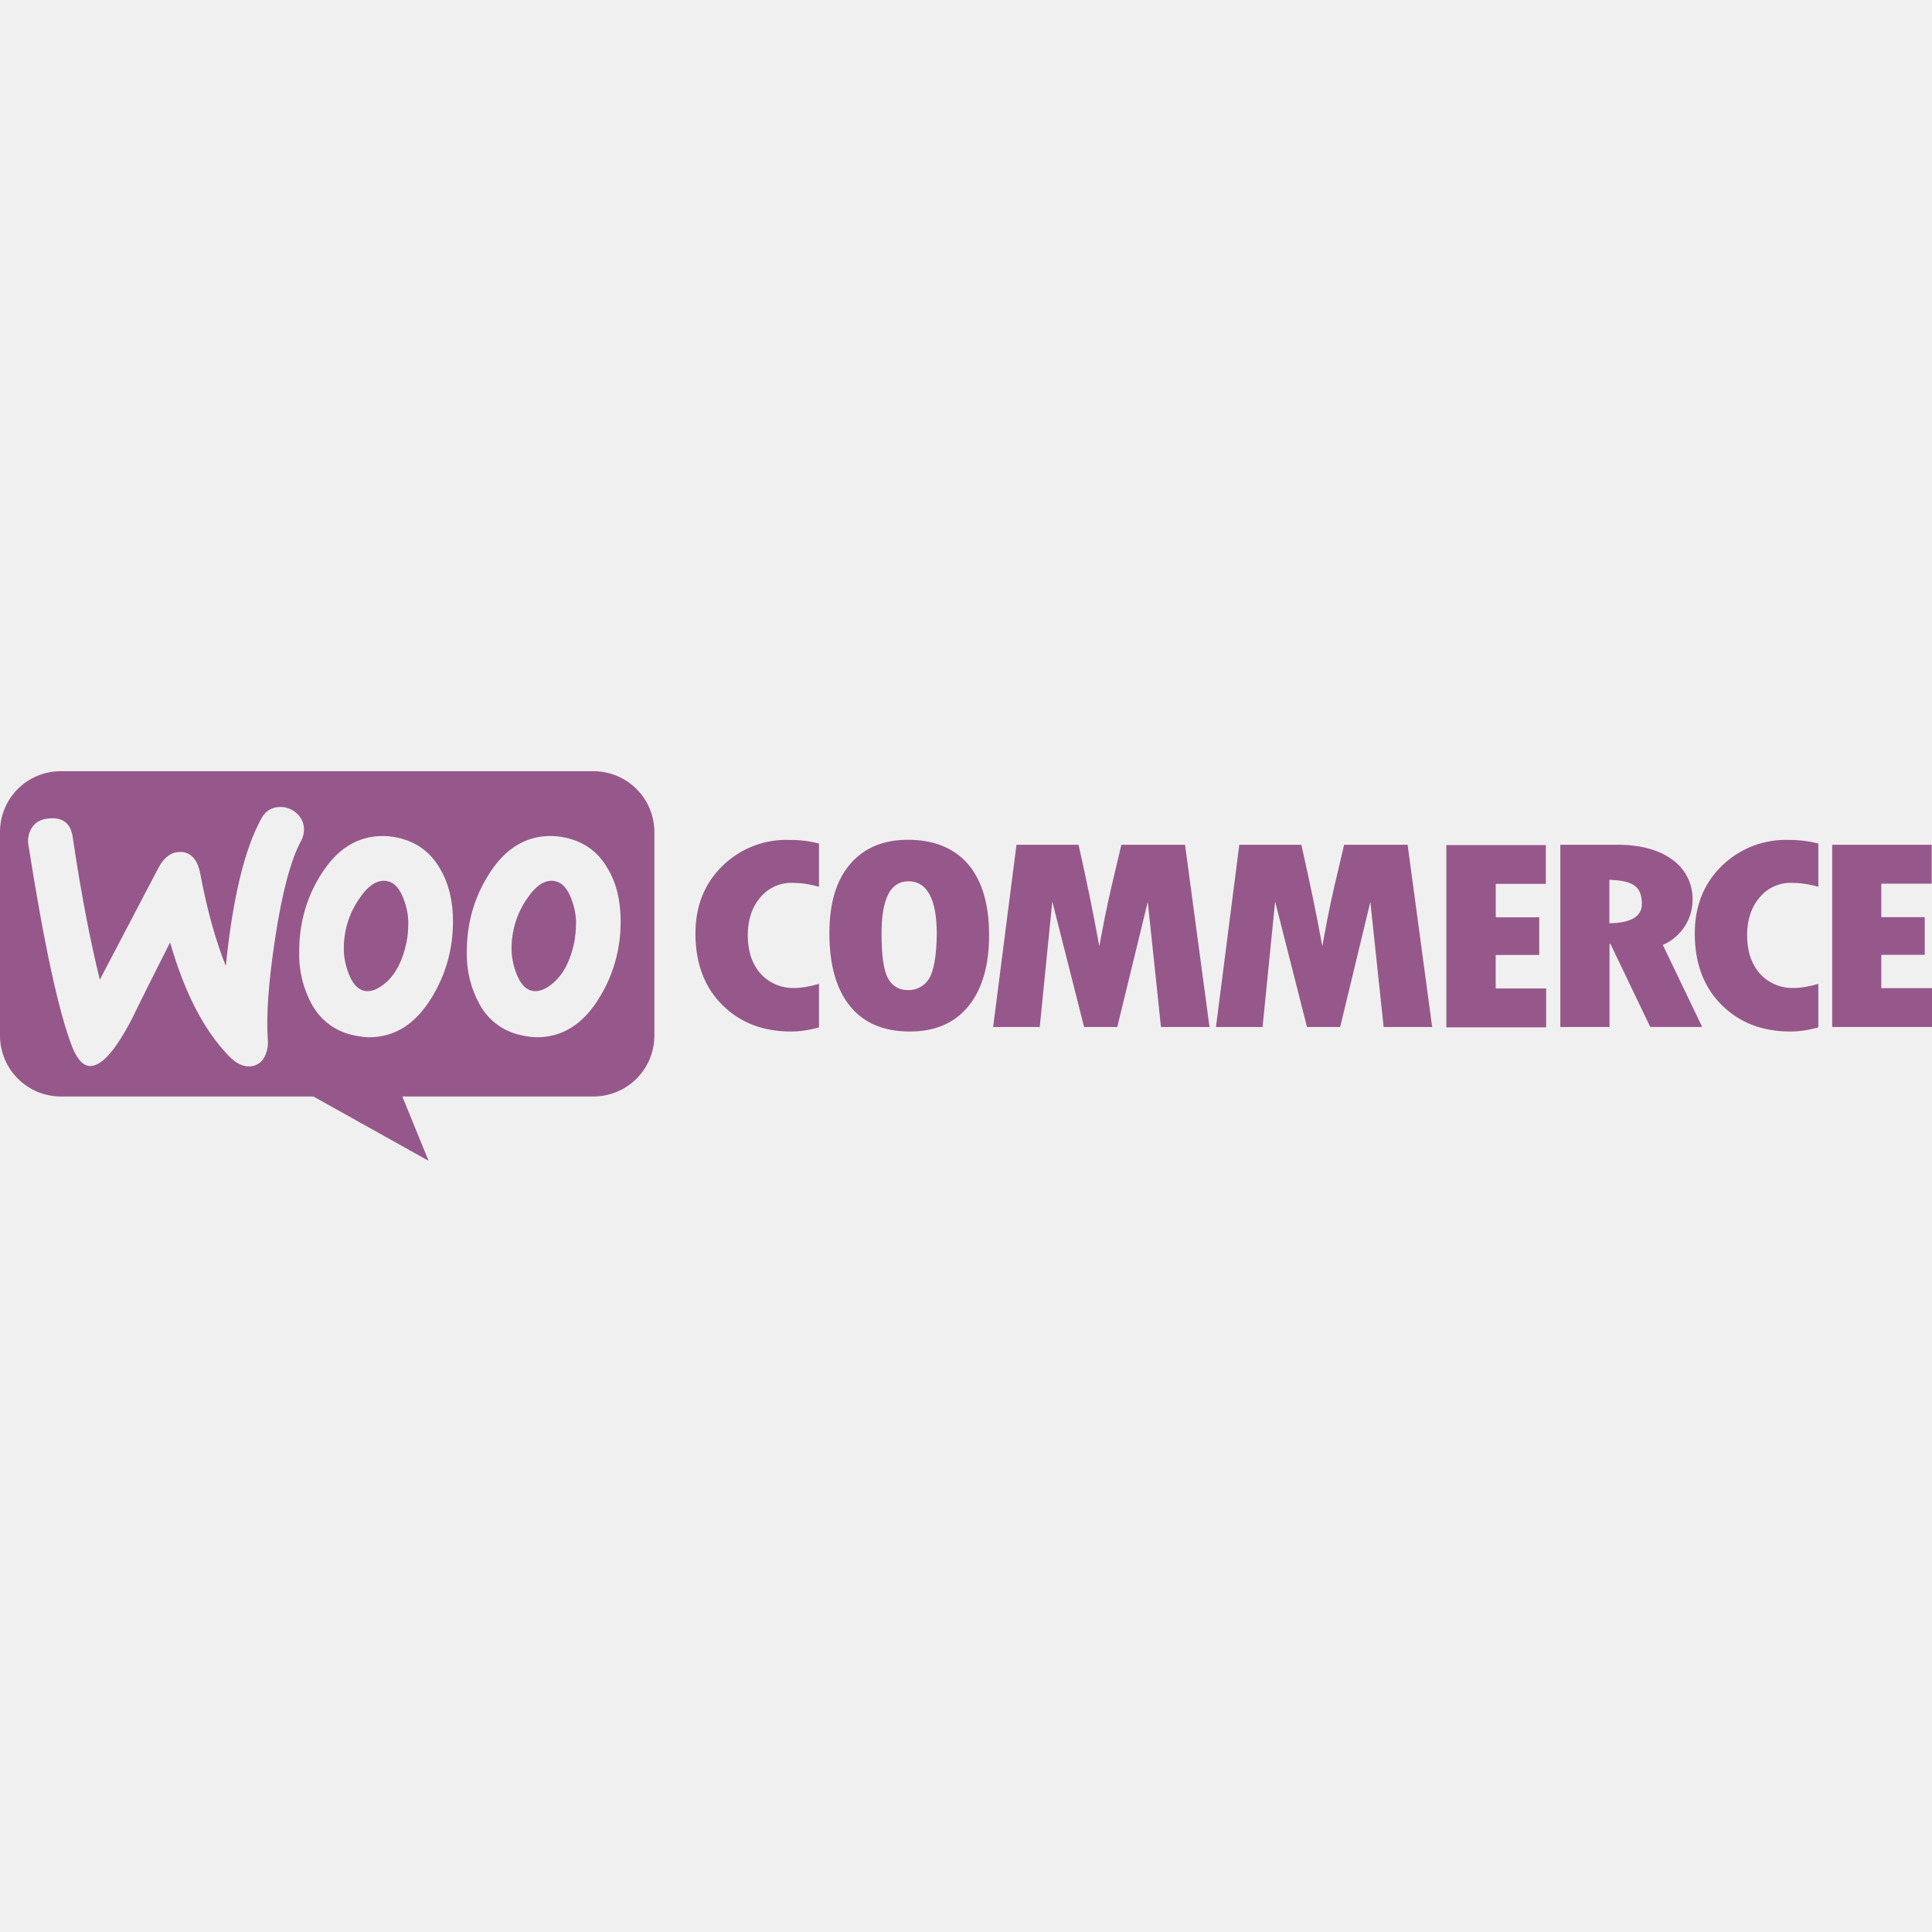
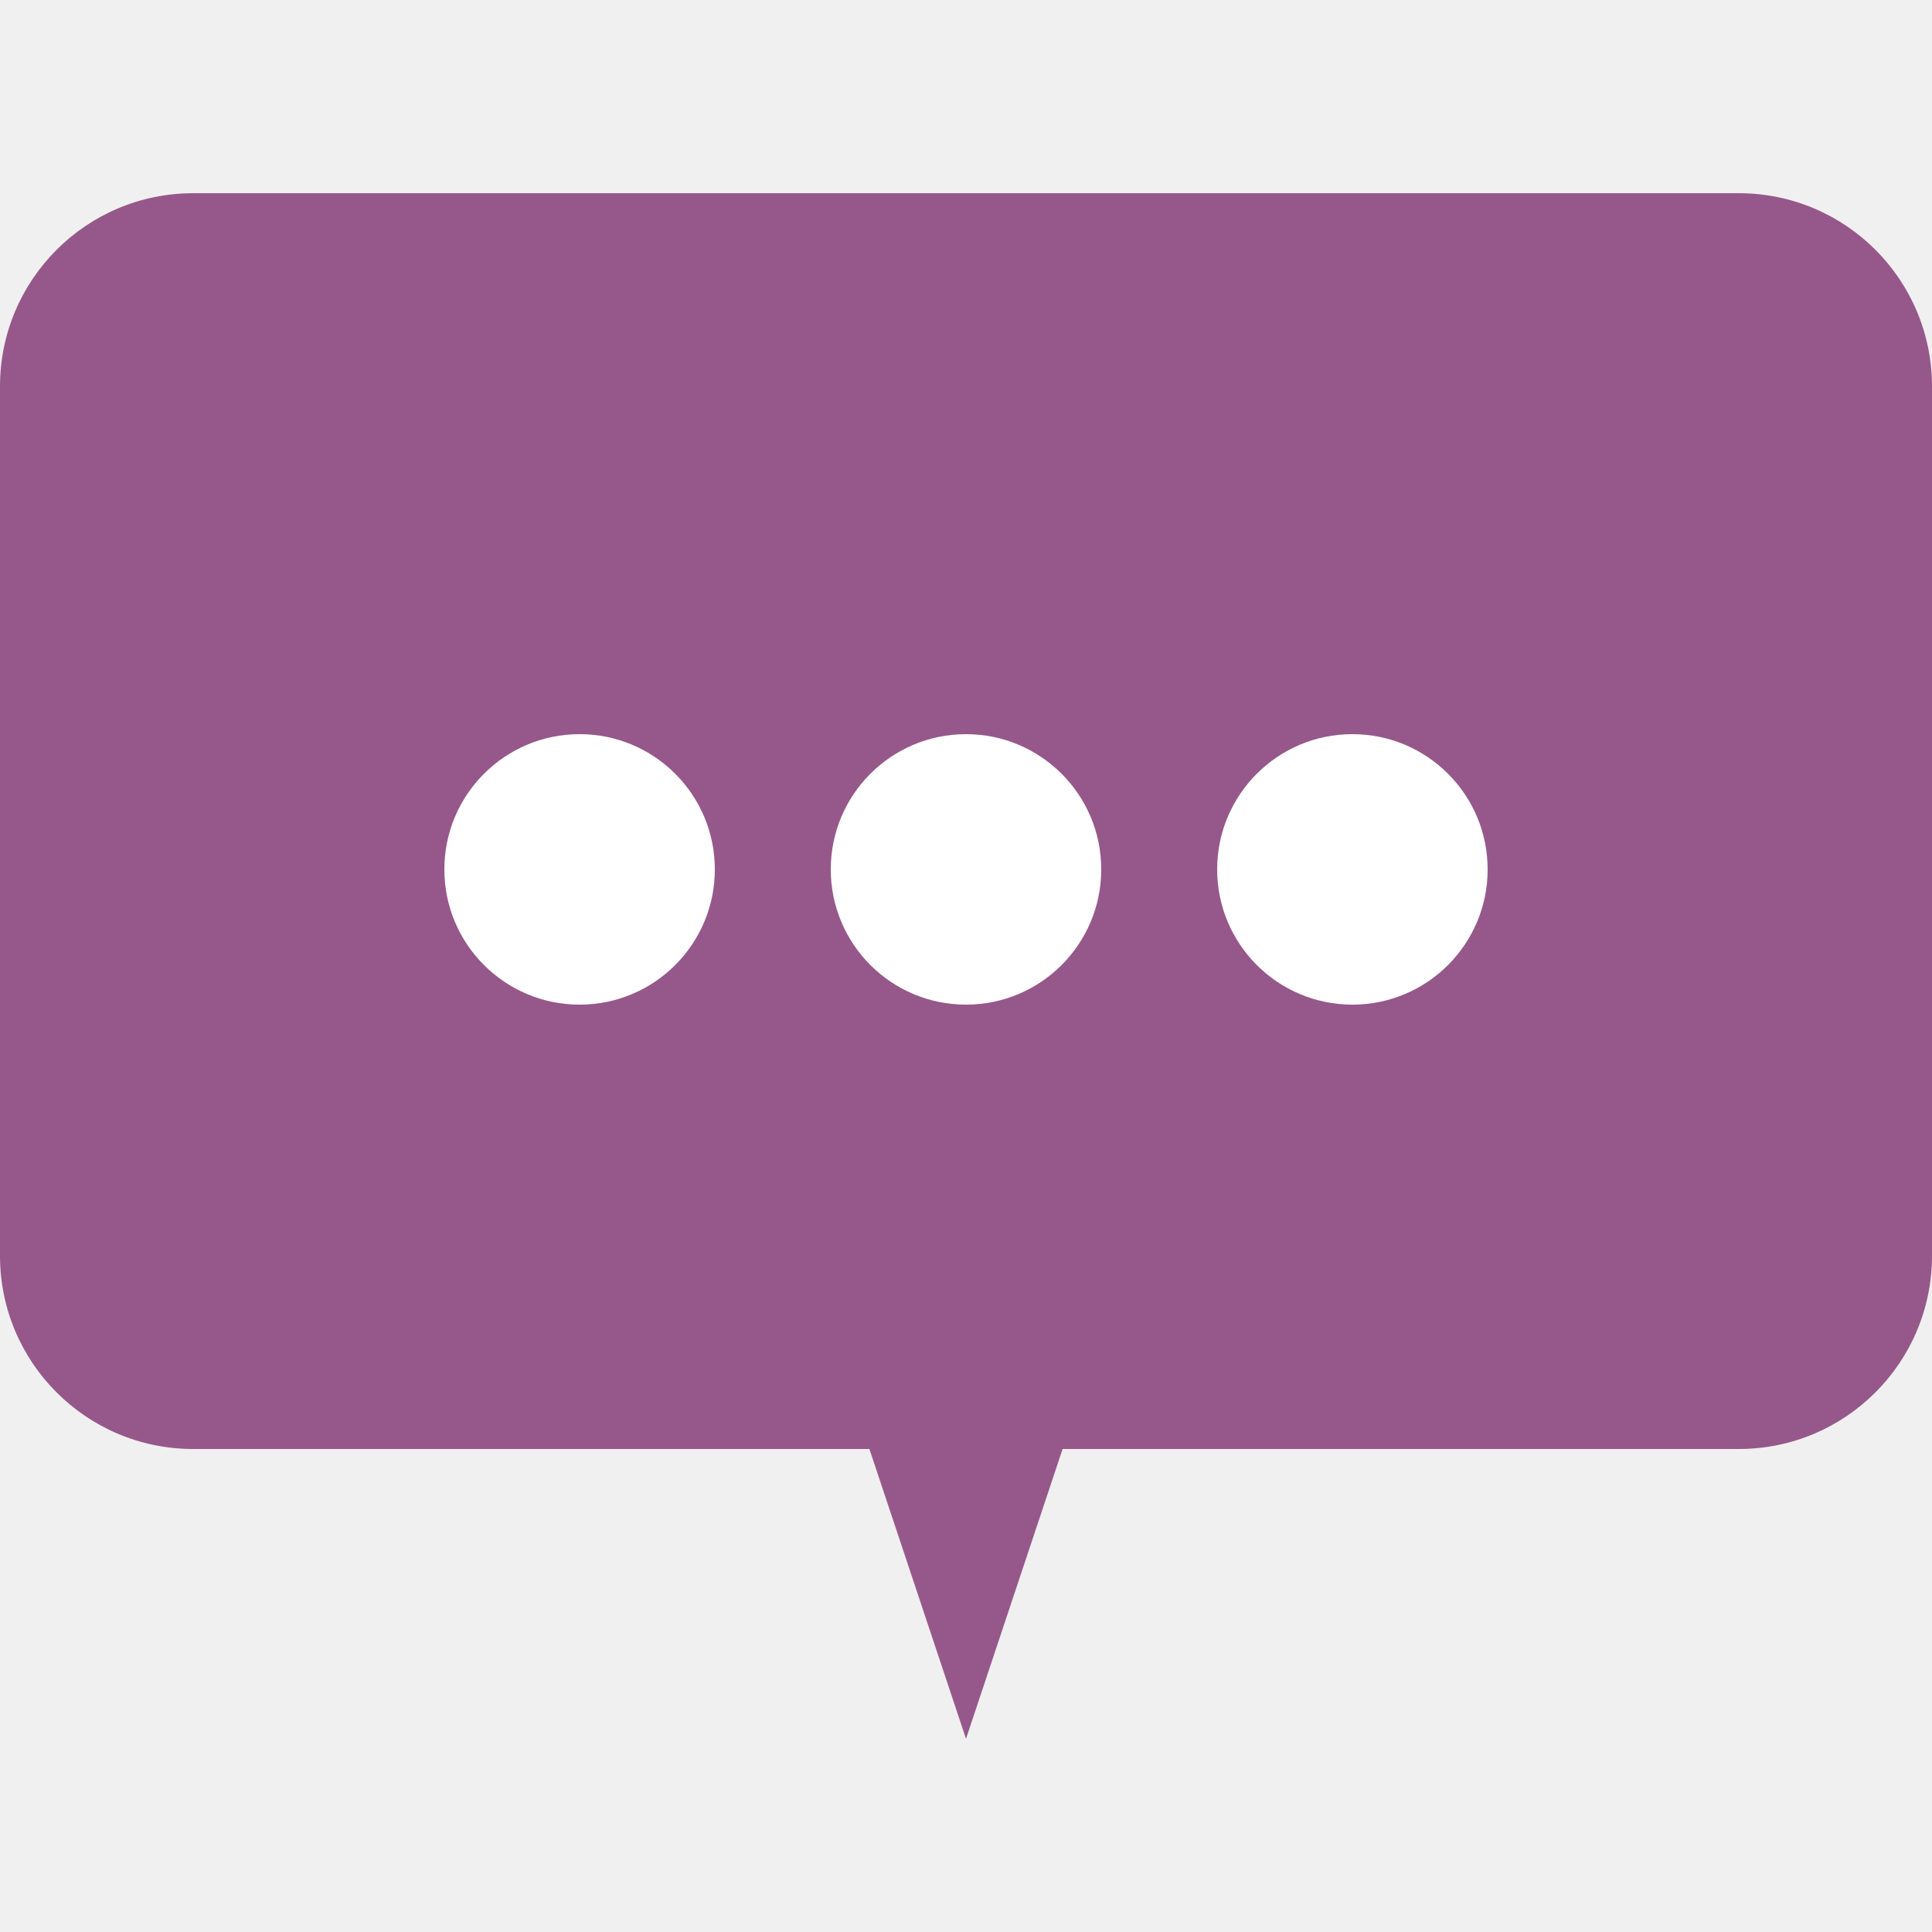
- <svg xmlns="http://www.w3.org/2000/svg" fill="#96588A" role="img" viewBox="0 0 24 24">
-   <path d="M.754 9.58a.754.754 0 00-.754.758v2.525c0 .42.339.758.758.758h3.135l1.431.799-.326-.799h2.373a.757.757 0 00.758-.758v-2.525a.757.757 0 00-.758-.758H.754zm2.709.445h.03c.065.001.124.023.179.067a.26.26 0 01.103.19.29.29 0 01-.033.16c-.13.239-.236.64-.322 1.199-.083.541-.114.965-.094 1.267a.392.392 0 01-.039.219.213.213 0 01-.176.12c-.086.006-.177-.034-.263-.124-.31-.316-.555-.788-.735-1.416-.216.425-.375.744-.478.957-.196.376-.363.568-.502.578-.09.007-.166-.069-.233-.228-.17-.436-.352-1.277-.548-2.524a.297.297 0 01.054-.222c.047-.064.116-.095.21-.102.169-.013.265.065.288.238.103.695.217 1.284.336 1.766l.727-1.387c.066-.126.15-.192.25-.199.146-.01.237.083.273.28.083.441.188.817.315 1.136.086-.844.233-1.453.44-1.828a.255.255 0 01.218-.147zm1.293.36c.056 0 .116.006.18.02.232.05.411.177.53.386.107.18.161.395.161.654 0 .343-.087.654-.26.94-.2.332-.459.5-.781.5a.88.88 0 01-.18-.022.763.763 0 01-.531-.384 1.287 1.287 0 01-.158-.659c0-.342.085-.655.258-.937.202-.333.462-.498.78-.498zm2.084 0c.056 0 .116.006.18.02.236.05.411.177.53.386.107.18.16.395.16.654 0 .343-.086.654-.259.94-.2.332-.459.5-.781.5a.88.88 0 01-.18-.022.763.763 0 01-.531-.384 1.287 1.287 0 01-.16-.659c0-.342.087-.655.26-.937.202-.333.462-.498.78-.498zm4.437.047c-.305 0-.546.102-.718.304-.173.203-.256.49-.256.856 0 .395.086.697.256.906.17.21.418.316.744.316.315 0 .559-.107.728-.316.17-.21.256-.504.256-.883s-.087-.673-.26-.879c-.176-.202-.424-.304-.75-.304zm-1.466.002a1.13 1.13 0 00-.84.326c-.223.22-.332.499-.332.838 0 .362.108.658.328.88.22.223.505.336.861.336.103 0 .22-.016.346-.052v-.54c-.117.034-.216.051-.303.051a.545.545 0 01-.422-.177c-.106-.12-.16-.278-.16-.48 0-.19.053-.348.156-.468a.498.498 0 01.397-.181c.103 0 .212.015.332.049v-.537a1.394 1.394 0 00-.363-.045zm12.414 0a1.135 1.135 0 00-.84.326c-.223.22-.332.499-.332.838 0 .362.108.658.328.88.22.223.506.336.861.336.103 0 .22-.016.346-.052v-.54c-.116.034-.216.051-.303.051a.545.545 0 01-.422-.177c-.106-.12-.16-.278-.16-.48 0-.19.053-.348.156-.468a.498.498 0 01.397-.181c.103 0 .212.015.332.049v-.537a1.394 1.394 0 00-.363-.045zm-9.598.06l-.29 2.264h.579l.156-1.559.395 1.559h.412l.379-1.555.164 1.555h.603l-.304-2.264h-.791l-.12.508c-.03.13-.06.264-.087.4l-.067.352a29.97 29.97 0 00-.258-1.26h-.771zm2.768 0l-.29 2.264h.579l.156-1.559.396 1.559h.412l.375-1.555.165 1.555h.603l-.305-2.264h-.789l-.119.508c-.03.13-.06.264-.086.4l-.066.352c-.063-.352-.15-.771-.26-1.26h-.771zm3.988 0v2.264h.611v-1.031h.012l.494 1.03h.645l-.489-1.019a.61.61 0 00.37-.552.598.598 0 00-.25-.506c-.167-.123-.394-.186-.68-.186h-.713zm3.377 0v2.264H24v-.483h-.63v-.414h.54v-.468h-.54v-.416h.626v-.483H22.76zm-4.793.004v2.264h1.24v-.483h-.627v-.416h.541v-.468h-.54v-.415h.622v-.482h-1.236zm2.025.432c.146.003.25.025.313.072.063.046.091.12.091.227 0 .156-.135.236-.404.24v-.54zm-15.22.011c-.104 0-.205.069-.301.211a1.078 1.078 0 00-.2.639c0 .096.02.2.06.303.049.13.117.198.196.215.083.016.173-.02.27-.106.123-.11.205-.273.252-.492.016-.077.023-.16.023-.246 0-.097-.02-.2-.06-.303-.05-.13-.116-.198-.196-.215a.246.246 0 00-.045-.006zm2.083 0c-.103 0-.204.069-.3.211a1.078 1.078 0 00-.2.639c0 .096.02.2.06.303.049.13.117.198.196.215.083.016.173-.02.27-.106.123-.11.205-.273.252-.492.013-.077.023-.16.023-.246 0-.097-.02-.2-.06-.303-.05-.13-.116-.198-.196-.215a.246.246 0 00-.045-.006zm4.428.006c.233 0 .354.218.354.66-.004.273-.038.46-.098.553a.293.293 0 01-.262.139.266.266 0 01-.242-.139c-.056-.093-.084-.28-.084-.562 0-.436.11-.65.332-.65Z" />
+ <svg xmlns="http://www.w3.org/2000/svg" viewBox="0 0 100 100">
+   <path fill="#96588A" d="M10 10 h80 a10 10 0 0 1 10 10 v45 a10 10 0 0 1-10 10 H55 L50 90 L45 75 H10 a10 10 0 0 1-10-10 V20 a10 10 0 0 1 10-10z" />
+   <circle cx="30" cy="45" r="7" fill="white" />
+   <circle cx="50" cy="45" r="7" fill="white" />
+   <circle cx="70" cy="45" r="7" fill="white" />
</svg>
